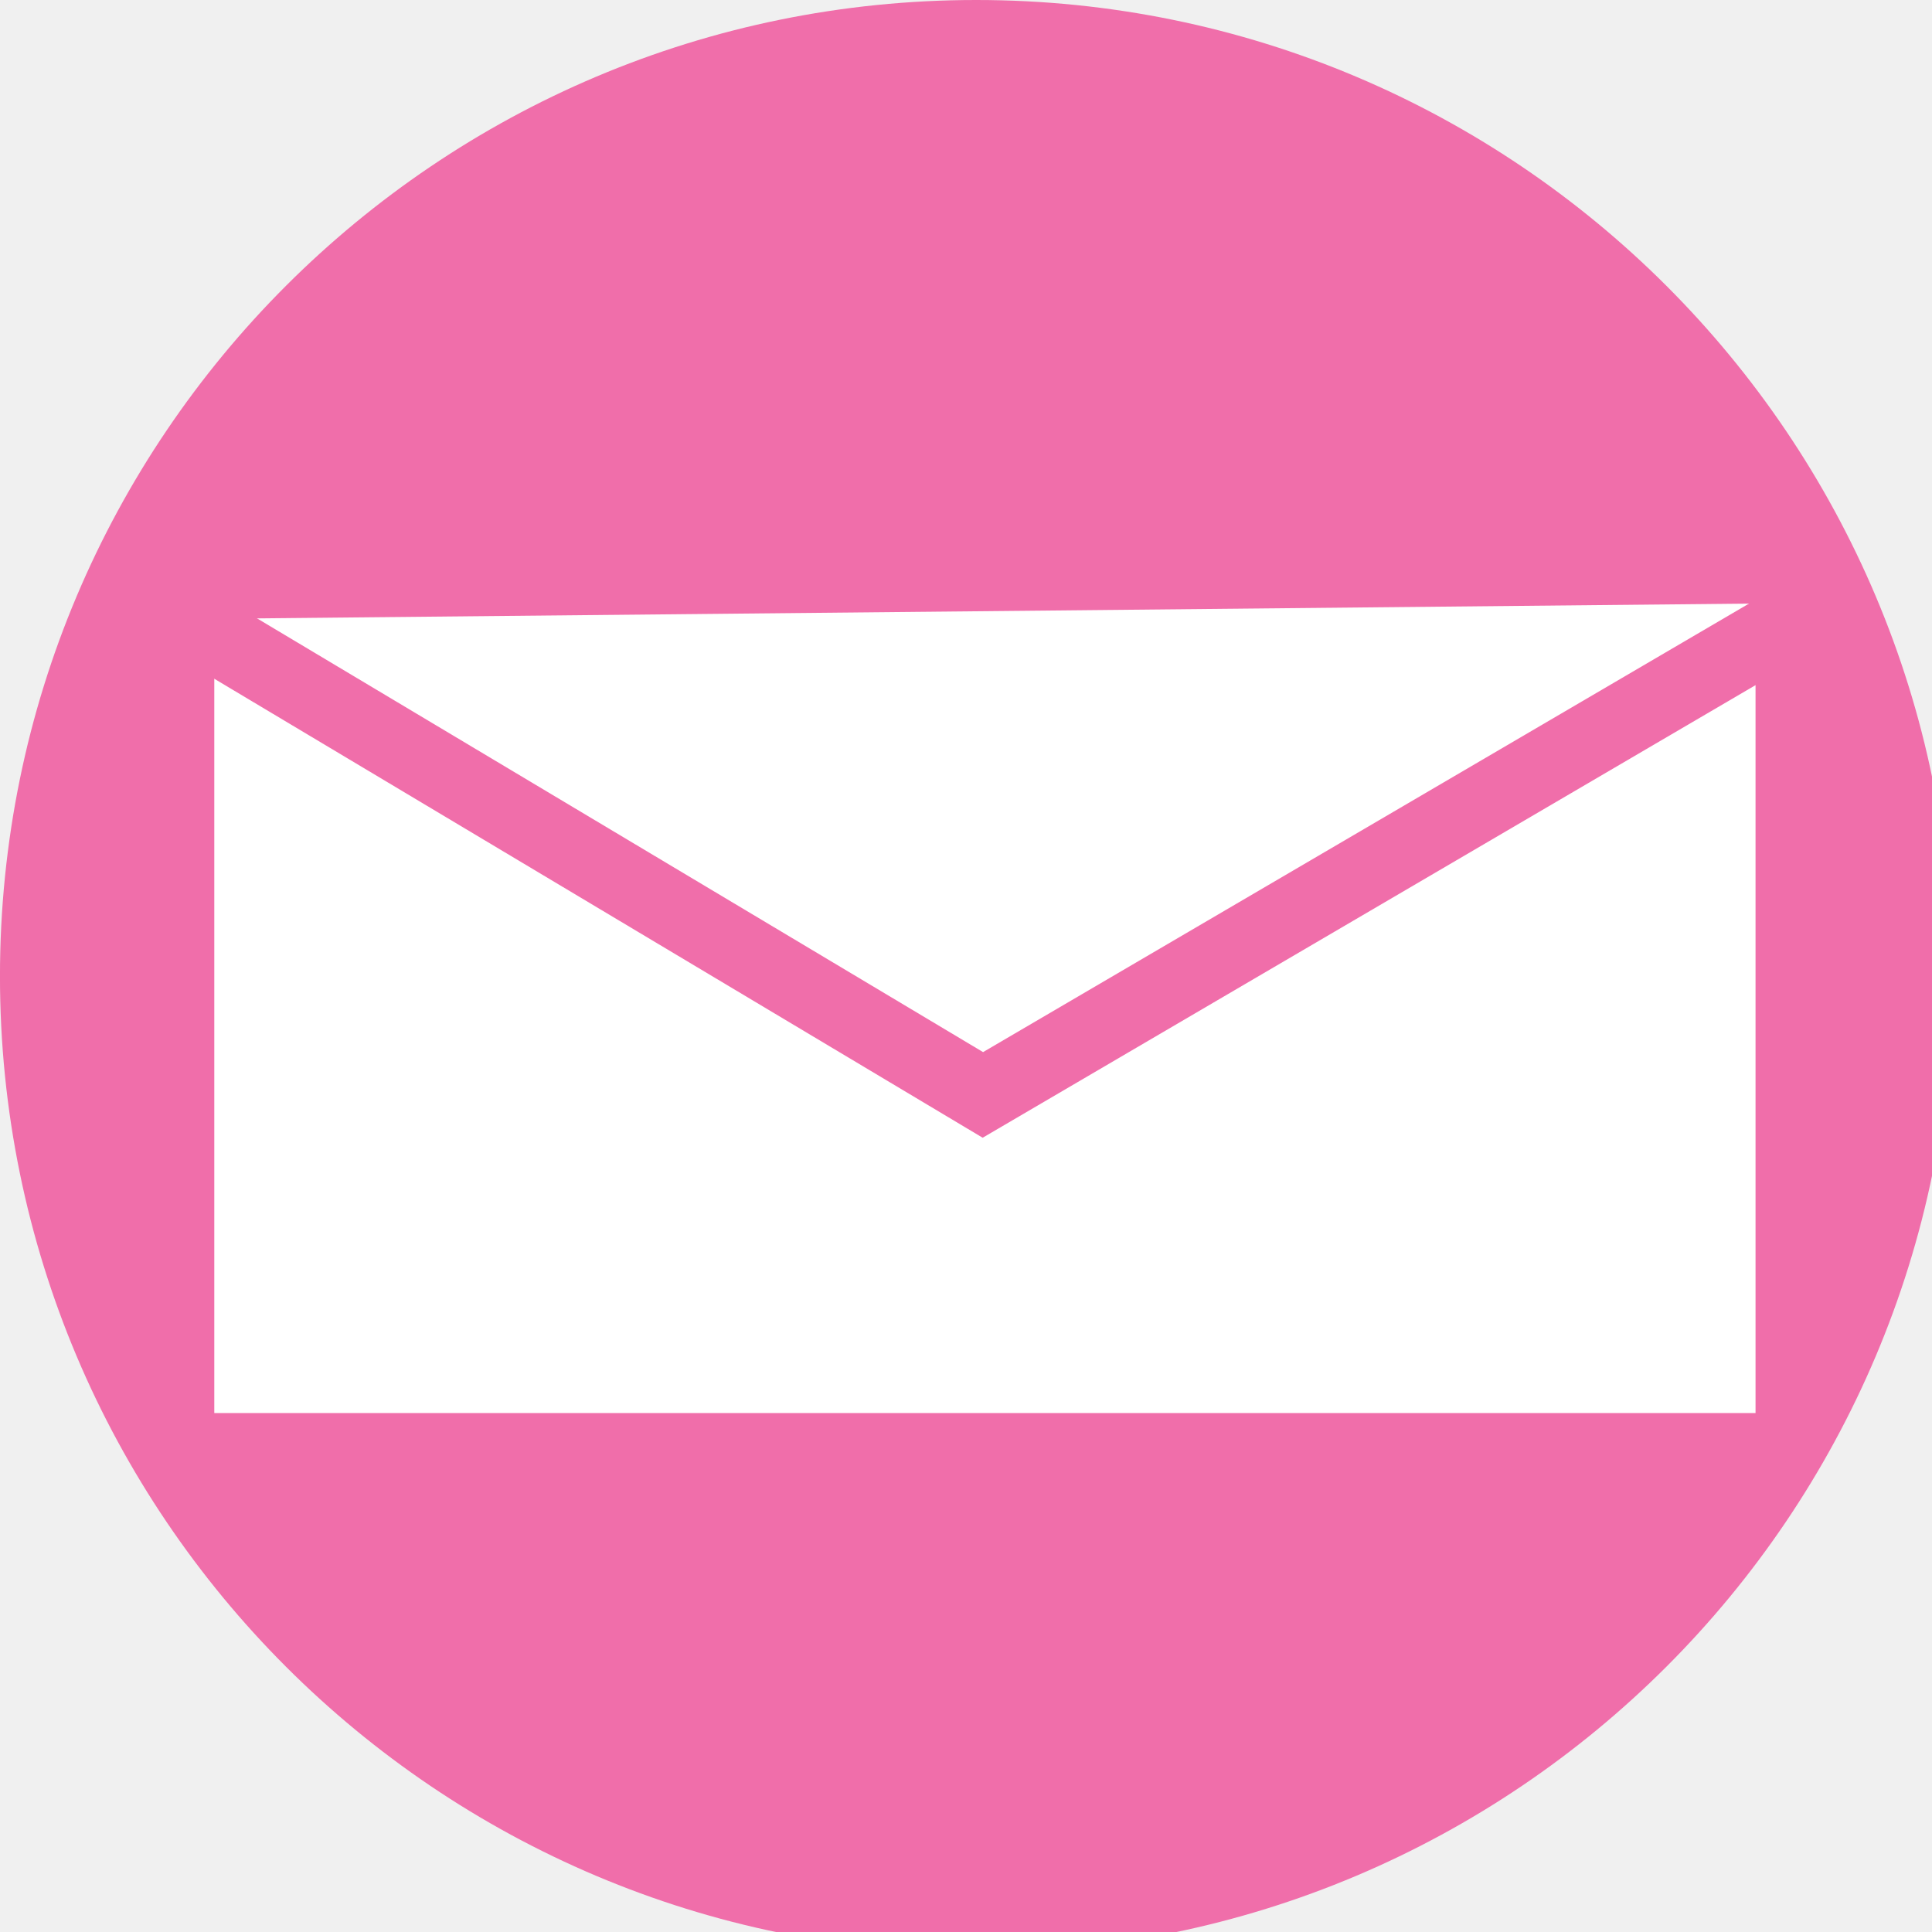
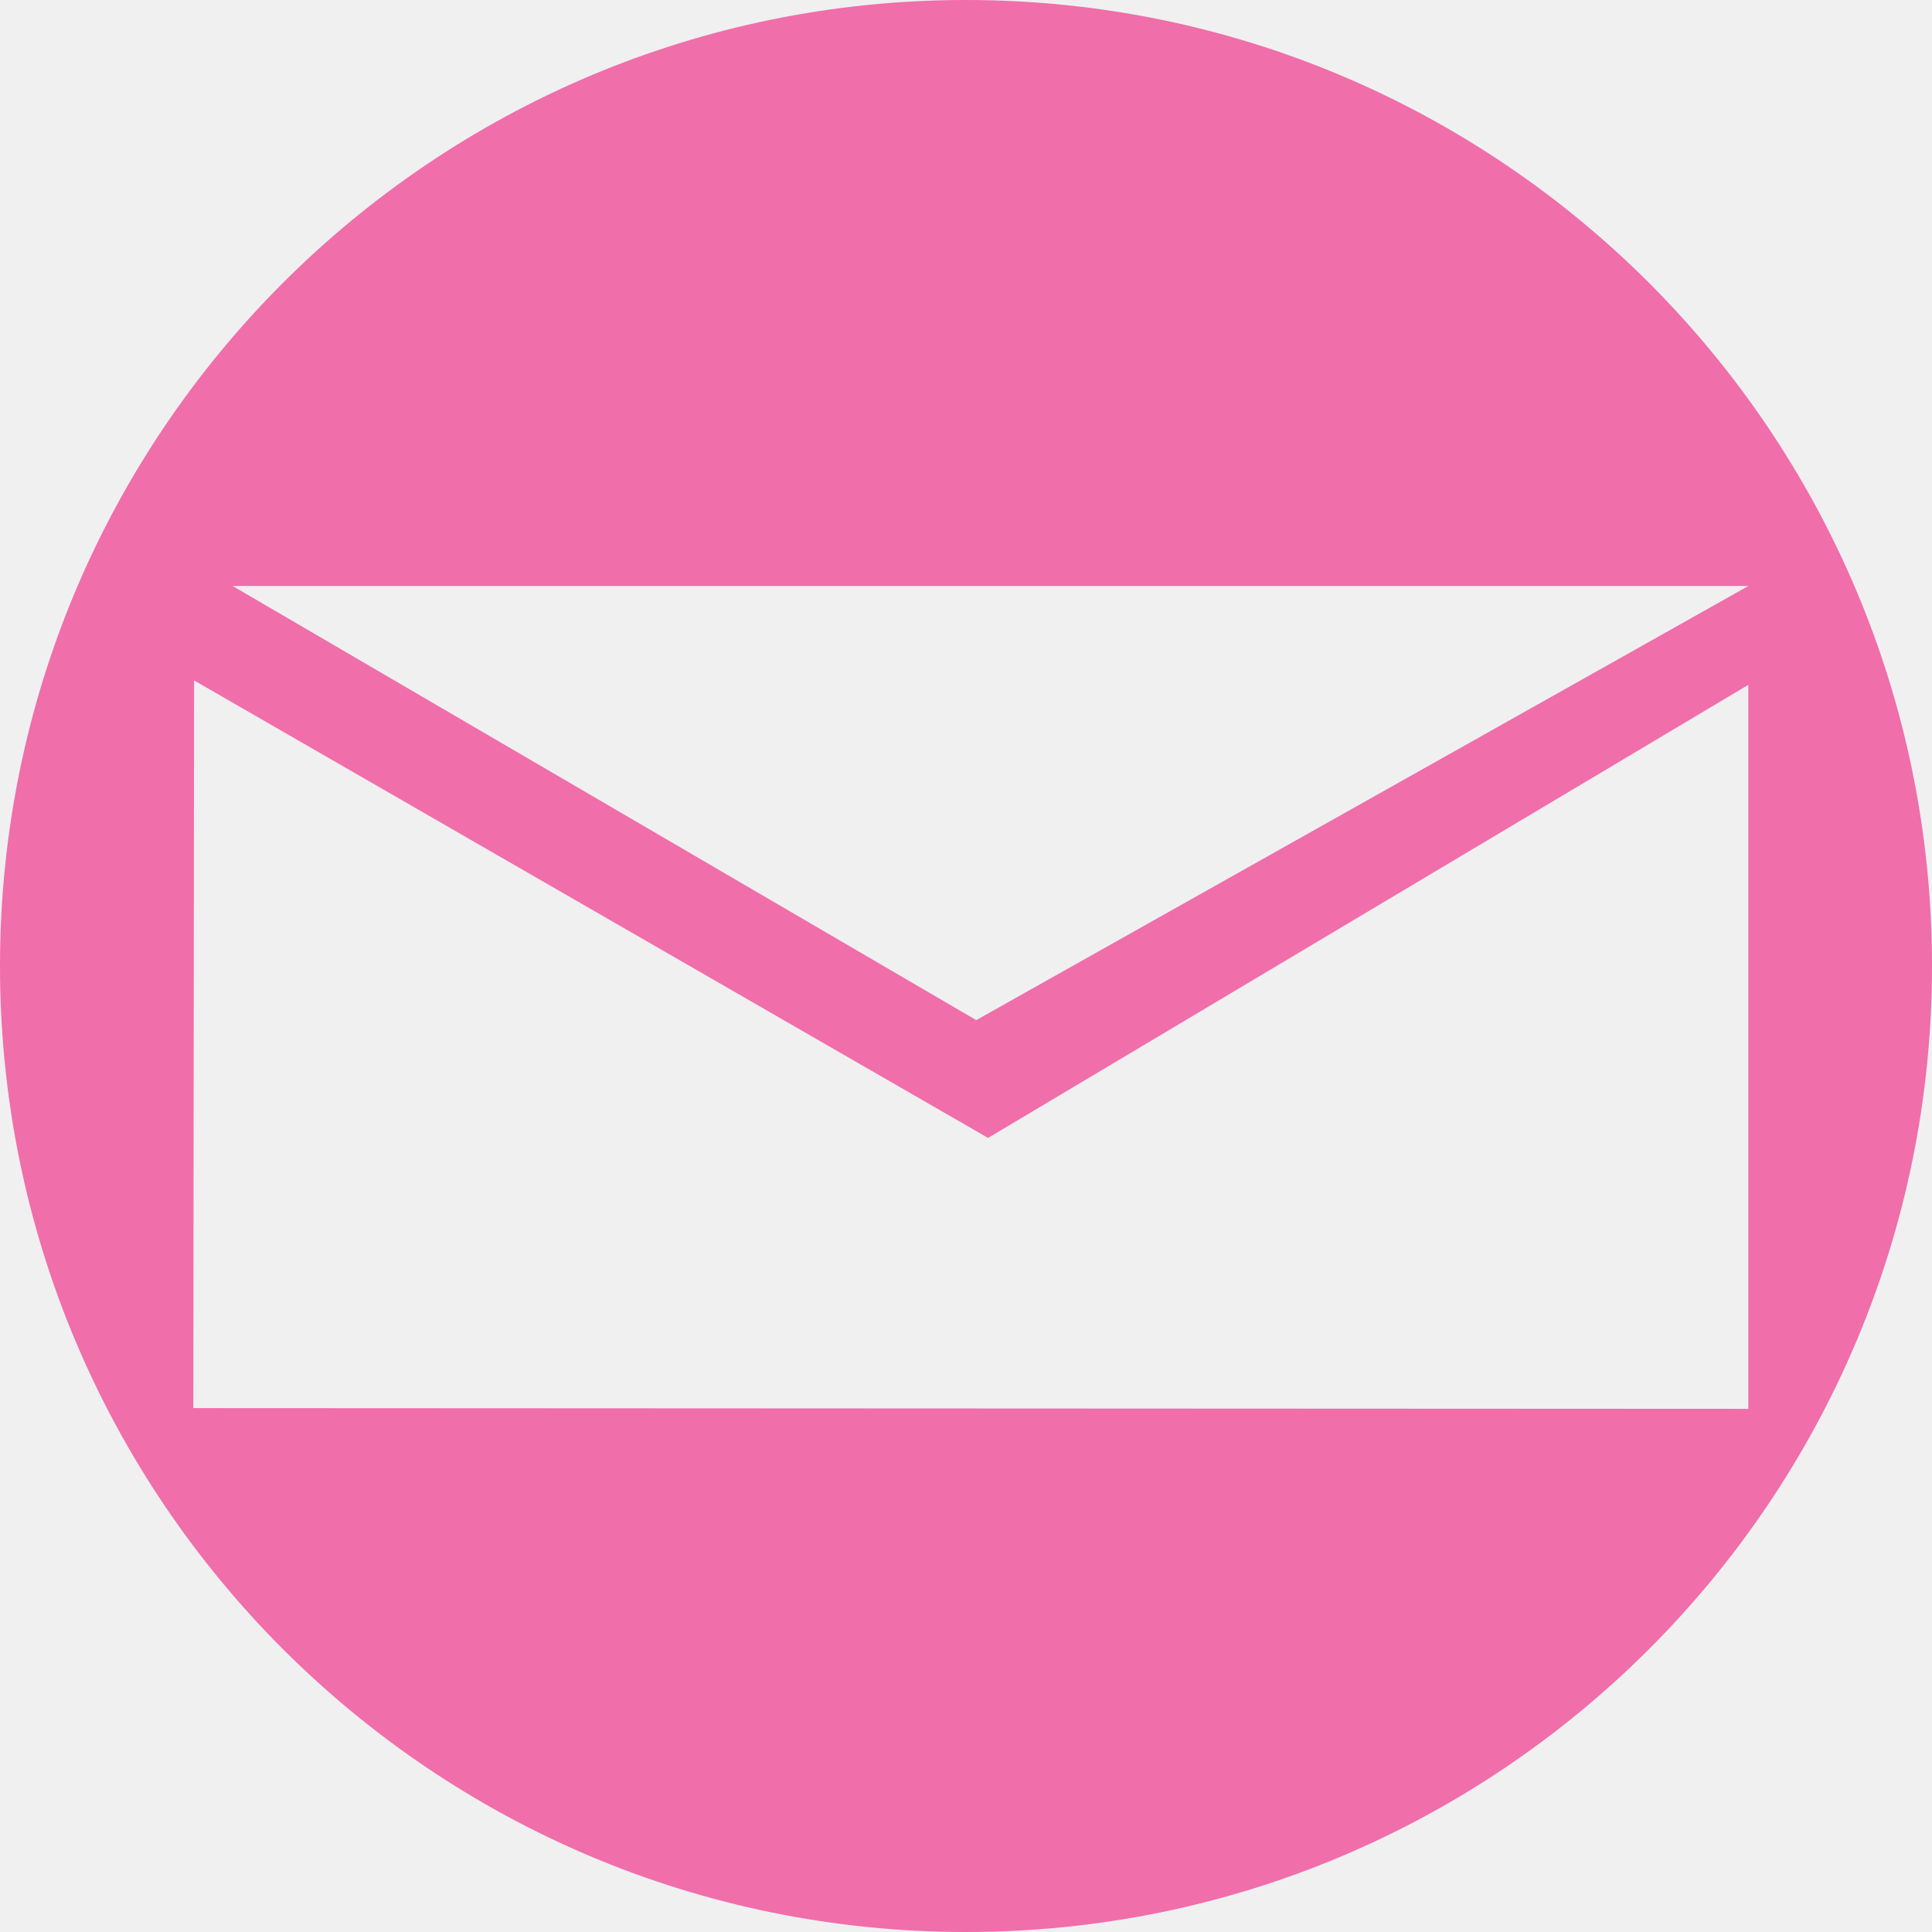
- <svg xmlns="http://www.w3.org/2000/svg" width="100%" height="100%" viewBox="0 0 74 74" version="1.1" xml:space="preserve" style="fill-rule:evenodd;clip-rule:evenodd;stroke-linejoin:round;stroke-miterlimit:1.414;">
-   <path d="M74.783,37.392c0,20.654 -16.742,37.396 -37.392,37.396c-20.654,0 -37.392,-16.742 -37.392,-37.396c0,-20.654 16.738,-37.392 37.392,-37.392c20.65,0 37.392,16.738 37.392,37.392" style="fill:#f06eaa;fill-rule:nonzero;" />
-   <rect x="8.208" y="23.89" width="59.033" height="30.233" style="fill:#fff;fill-rule:nonzero;" />
-   <path d="M7.128,23.712l30.521,18.221l32.188,-18.842" style="fill:#fff;fill-rule:nonzero;" />
-   <path d="M37.637,43.577l-31.229,-18.654l1.45,-2.425l29.796,17.8l31.471,-18.429l1.421,2.438l-32.908,19.271Z" style="fill:#f06eaa;fill-rule:nonzero;" />
+ <svg xmlns="http://www.w3.org/2000/svg" width="100%" height="100%" viewBox="0 0 60 60" version="1.1" xml:space="preserve" style="fill-rule:evenodd;clip-rule:evenodd;stroke-linejoin:round;stroke-miterlimit:1.414;">
+   <g>
+     <path d="M54.297,43.753l-48.293,-0.023l0.023,-22.599l24.658,14.208l23.611,-14.071l0,22.485ZM54.297,18.199l-23.979,13.482l-23.093,-13.482l47.073,0ZM30,0c-16.571,0 -30,13.429 -30,30c0,16.571 13.429,30 30,30c16.568,0 30,-13.429 30,-30c0,-16.571 -13.432,-30 -30,-30" style="fill:#f06eaa;fill-rule:nonzero;" />
+   </g>
</svg>
